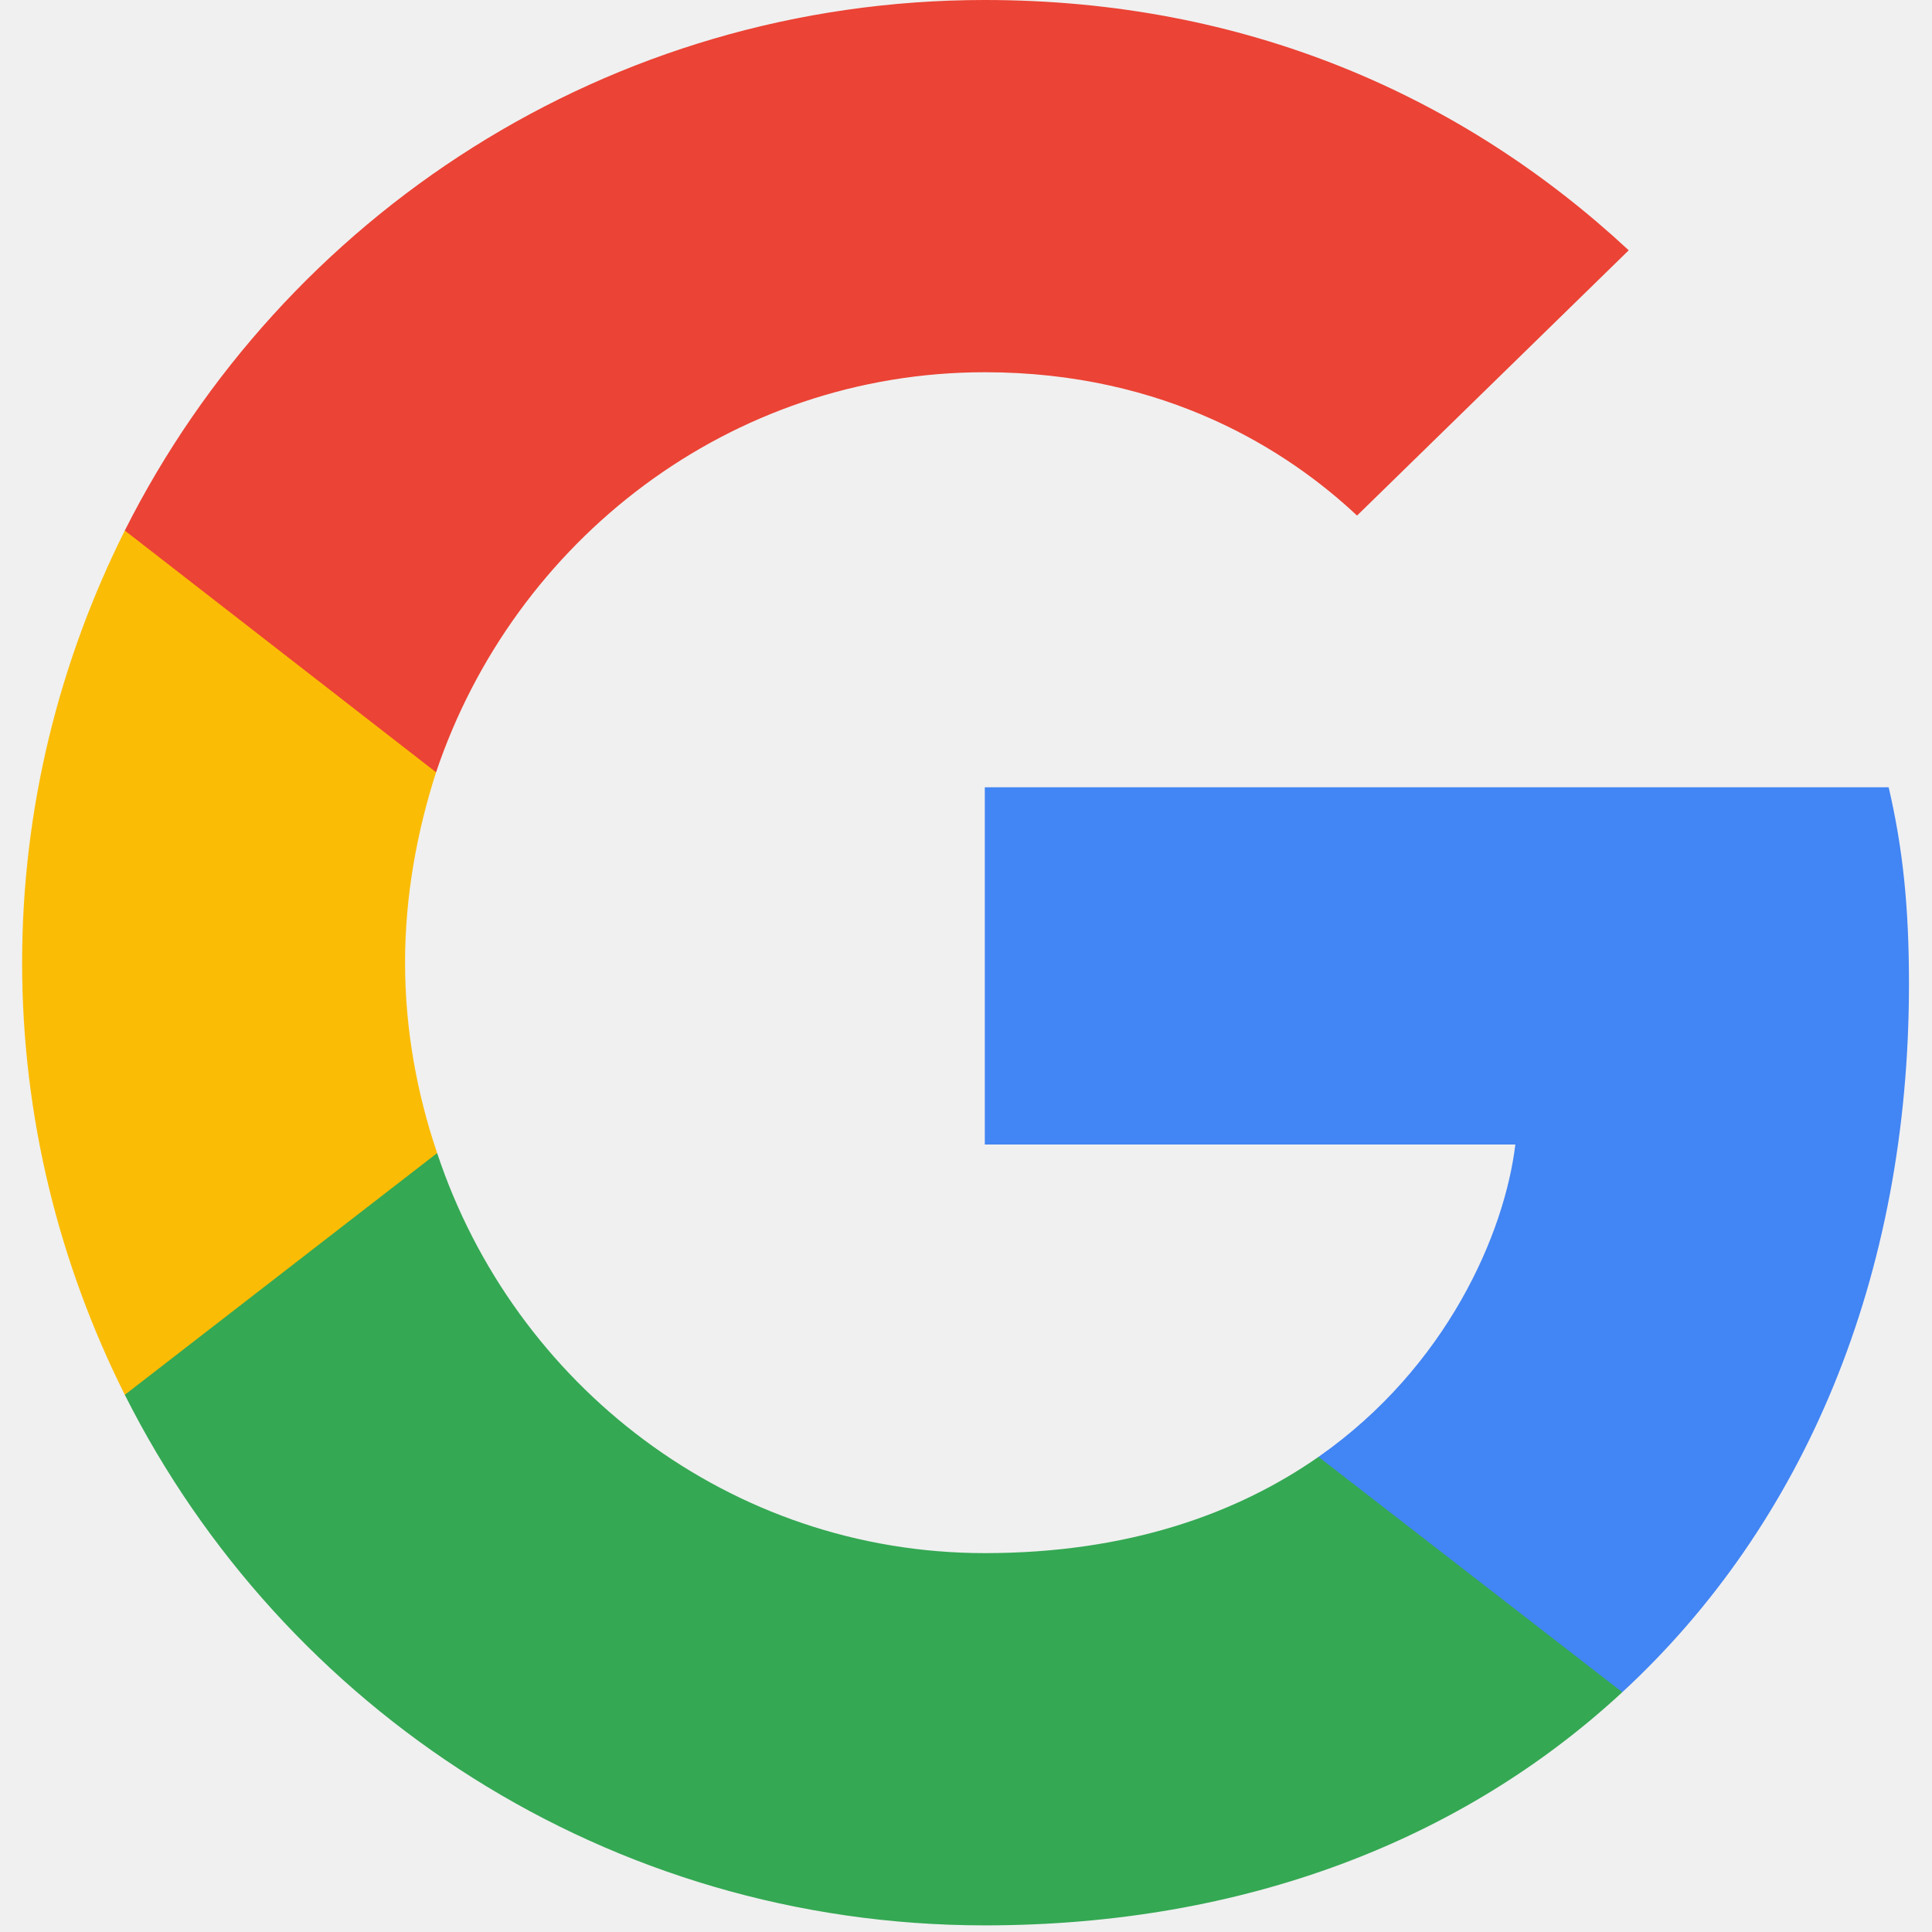
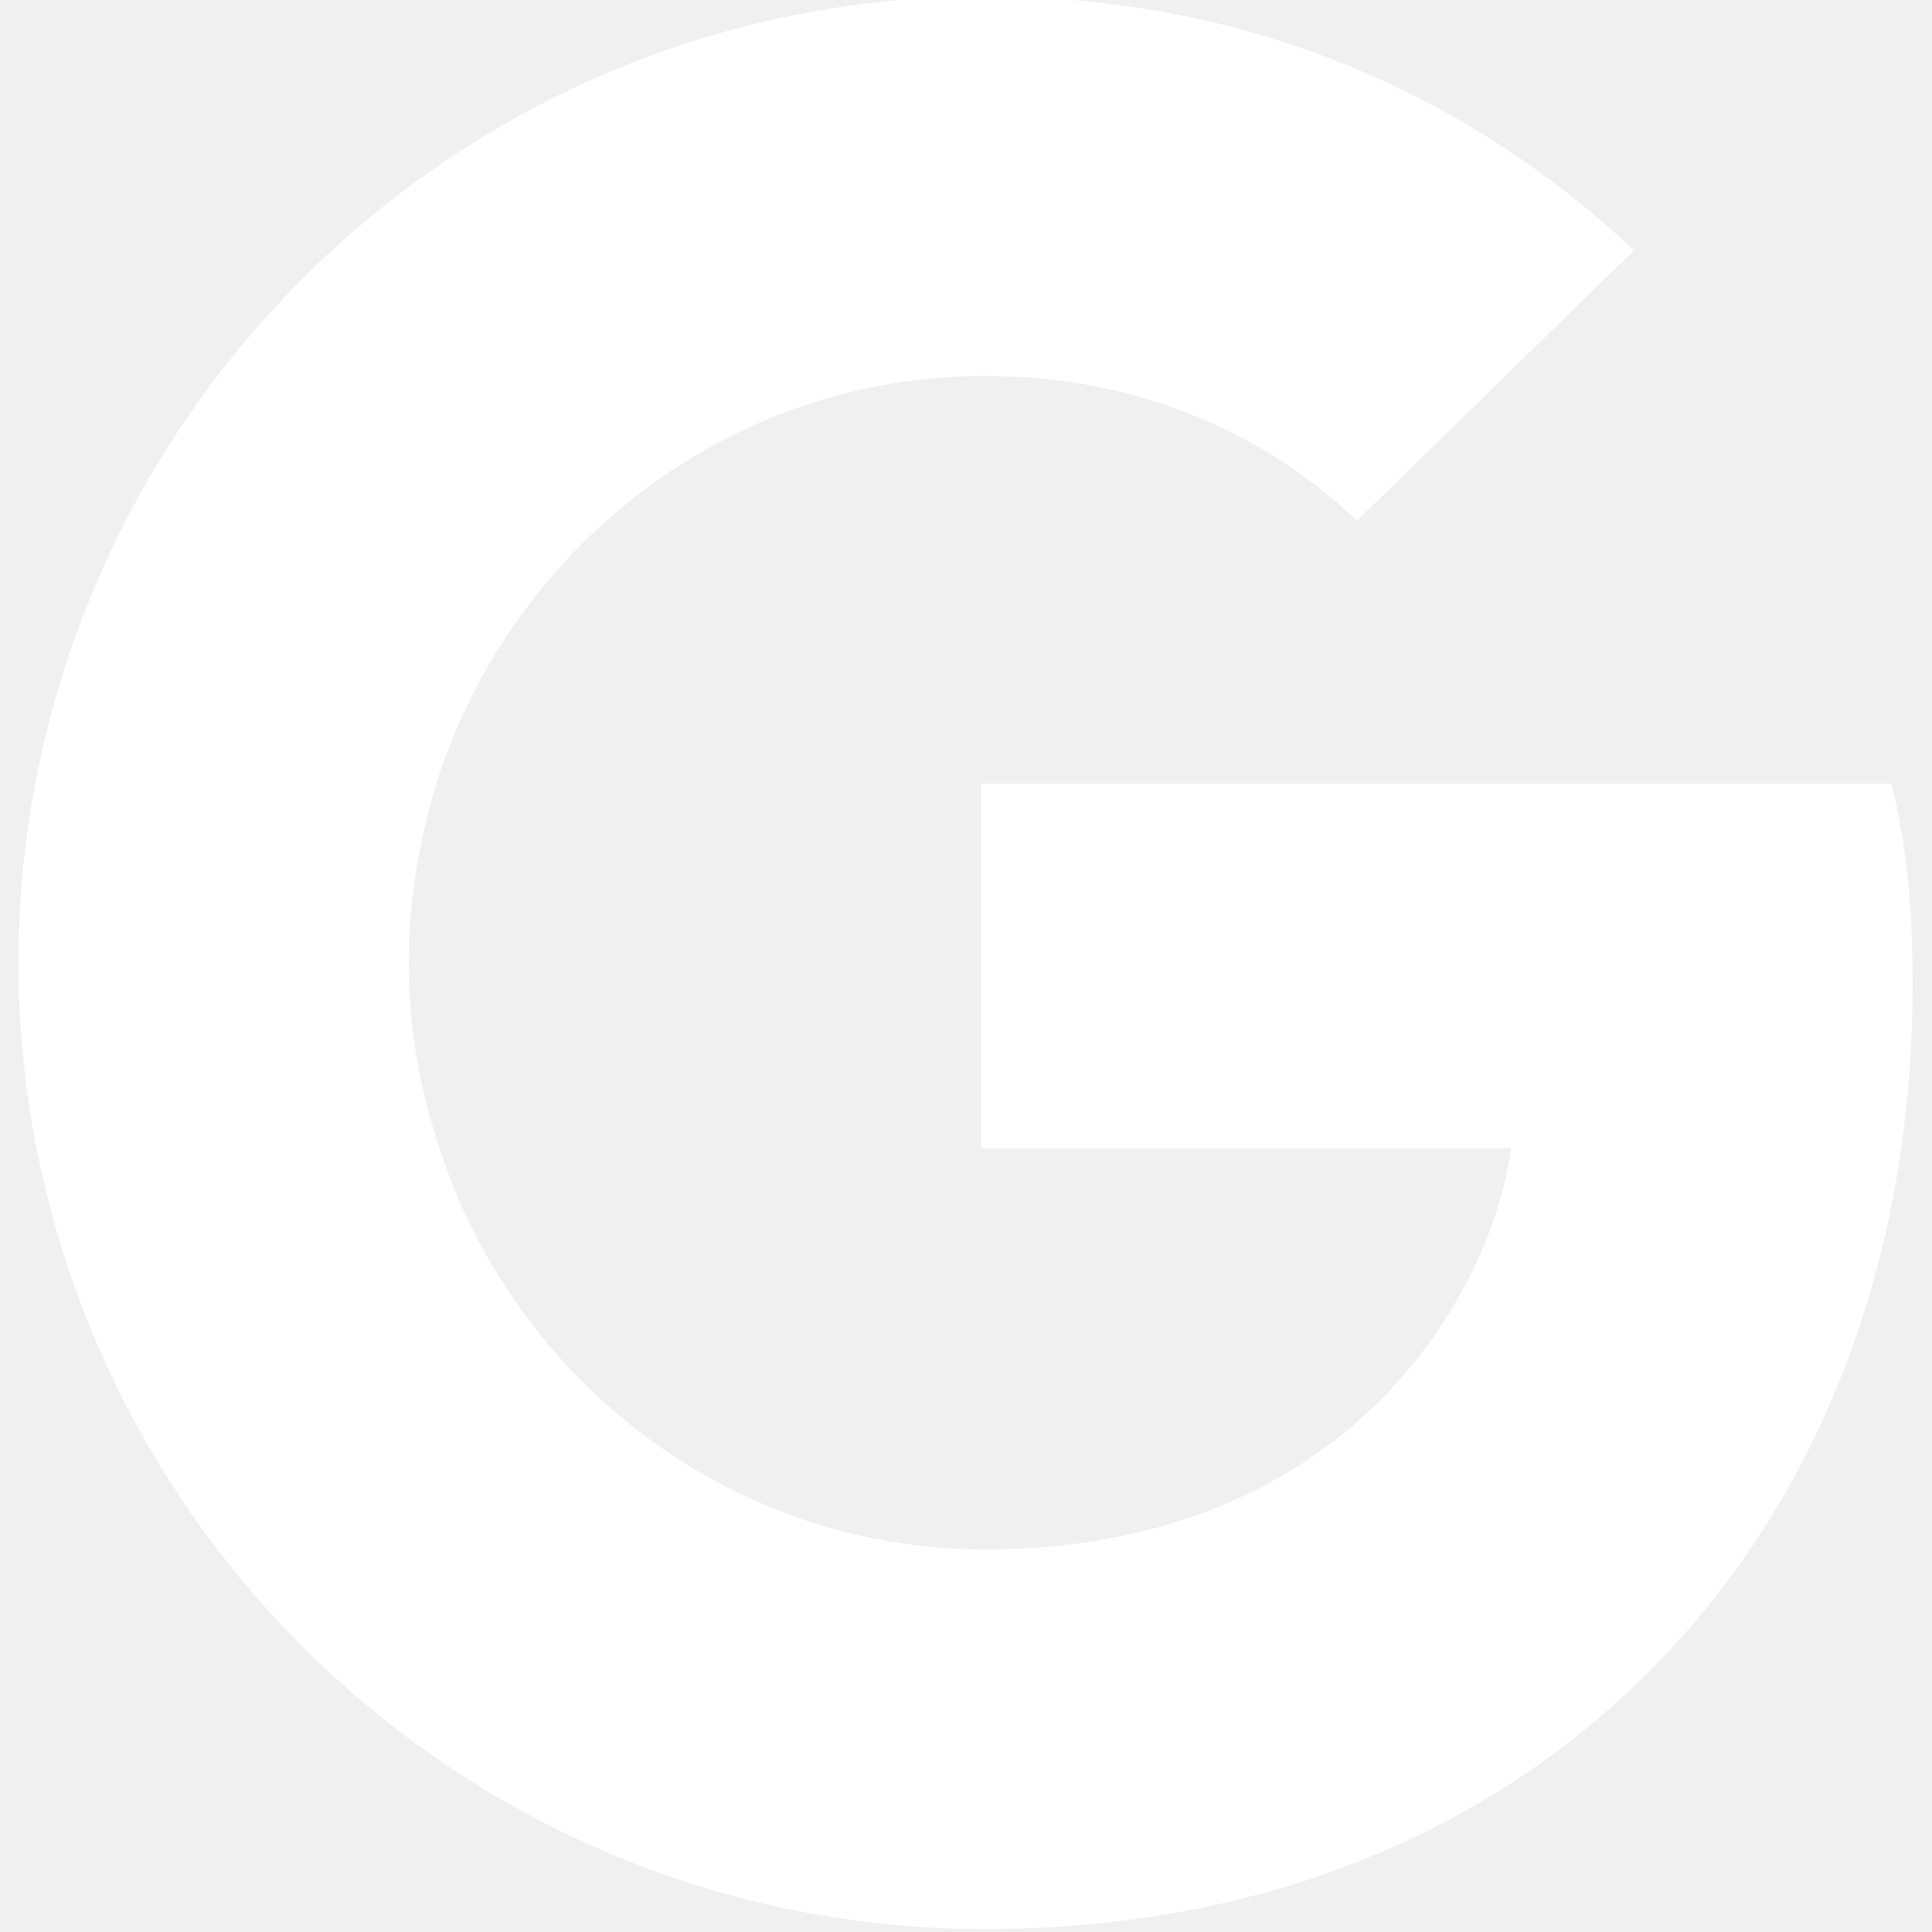
- <svg xmlns="http://www.w3.org/2000/svg" width="800px" height="800px" viewBox="-3 0 262 262" preserveAspectRatio="xMidYMid">
-   <path d="M255.878 133.451c0-10.734-.871-18.567-2.756-26.69H130.55v48.448h71.947c-1.45 12.04-9.283 30.172-26.69 42.356l-.244 1.622 38.755 30.023 2.685.268c24.659-22.774 38.875-56.282 38.875-96.027" fill="#4285F4" />
-   <path d="M130.55 261.1c35.248 0 64.839-11.605 86.453-31.622l-41.196-31.913c-11.024 7.688-25.82 13.055-45.257 13.055-34.523 0-63.824-22.773-74.269-54.25l-1.531.13-40.298 31.187-.527 1.465C35.393 231.798 79.49 261.1 130.55 261.1" fill="#34A853" />
-   <path d="M56.281 156.37c-2.756-8.123-4.351-16.827-4.351-25.82 0-8.994 1.595-17.697 4.206-25.82l-.073-1.73L15.26 71.312l-1.335.635C5.077 89.644 0 109.517 0 130.55s5.077 40.905 13.925 58.602l42.356-32.782" fill="#FBBC05" />
-   <path d="M130.55 50.479c24.514 0 41.05 10.589 50.479 19.438l36.844-35.974C195.245 12.91 165.798 0 130.55 0 79.49 0 35.393 29.301 13.925 71.947l42.211 32.783c10.59-31.477 39.891-54.251 74.414-54.251" fill="#EB4335" />
+ <svg xmlns="http://www.w3.org/2000/svg" width="100px" height="100px" viewBox="-3 0 262 262" preserveAspectRatio="xMidYMid" fill="#fff" stroke="#fff">
+   <g id="SVGRepo_bgCarrier" stroke-width="0" />
+   <g id="SVGRepo_tracerCarrier" stroke-linecap="round" stroke-linejoin="round" />
+   <g id="SVGRepo_iconCarrier">
+     <path d="M255.878 133.451c0-10.734-.871-18.567-2.756-26.69H130.55v48.448h71.947c-1.45 12.04-9.283 30.172-26.69 42.356l-.244 1.622 38.755 30.023 2.685.268c24.659-22.774 38.875-56.282 38.875-96.027" fill="#fffffffff" />
+     <path d="M130.55 261.1c35.248 0 64.839-11.605 86.453-31.622l-41.196-31.913c-11.024 7.688-25.82 13.055-45.257 13.055-34.523 0-63.824-22.773-74.269-54.25l-1.531.13-40.298 31.187-.527 1.465C35.393 231.798 79.49 261.1 130.55 261.1" fill="#fffffff" />
+     <path d="M56.281 156.37c-2.756-8.123-4.351-16.827-4.351-25.82 0-8.994 1.595-17.697 4.206-25.82l-.073-1.73L15.26 71.312l-1.335.635C5.077 89.644 0 109.517 0 130.55s5.077 40.905 13.925 58.602l42.356-32.782" fill="#fffff" />
+     <path d="M130.55 50.479c24.514 0 41.05 10.589 50.479 19.438l36.844-35.974C195.245 12.91 165.798 0 130.55 0 79.49 0 35.393 29.301 13.925 71.947l42.211 32.783c10.59-31.477 39.891-54.251 74.414-54.251" fill="#fff" />
+   </g>
</svg>
